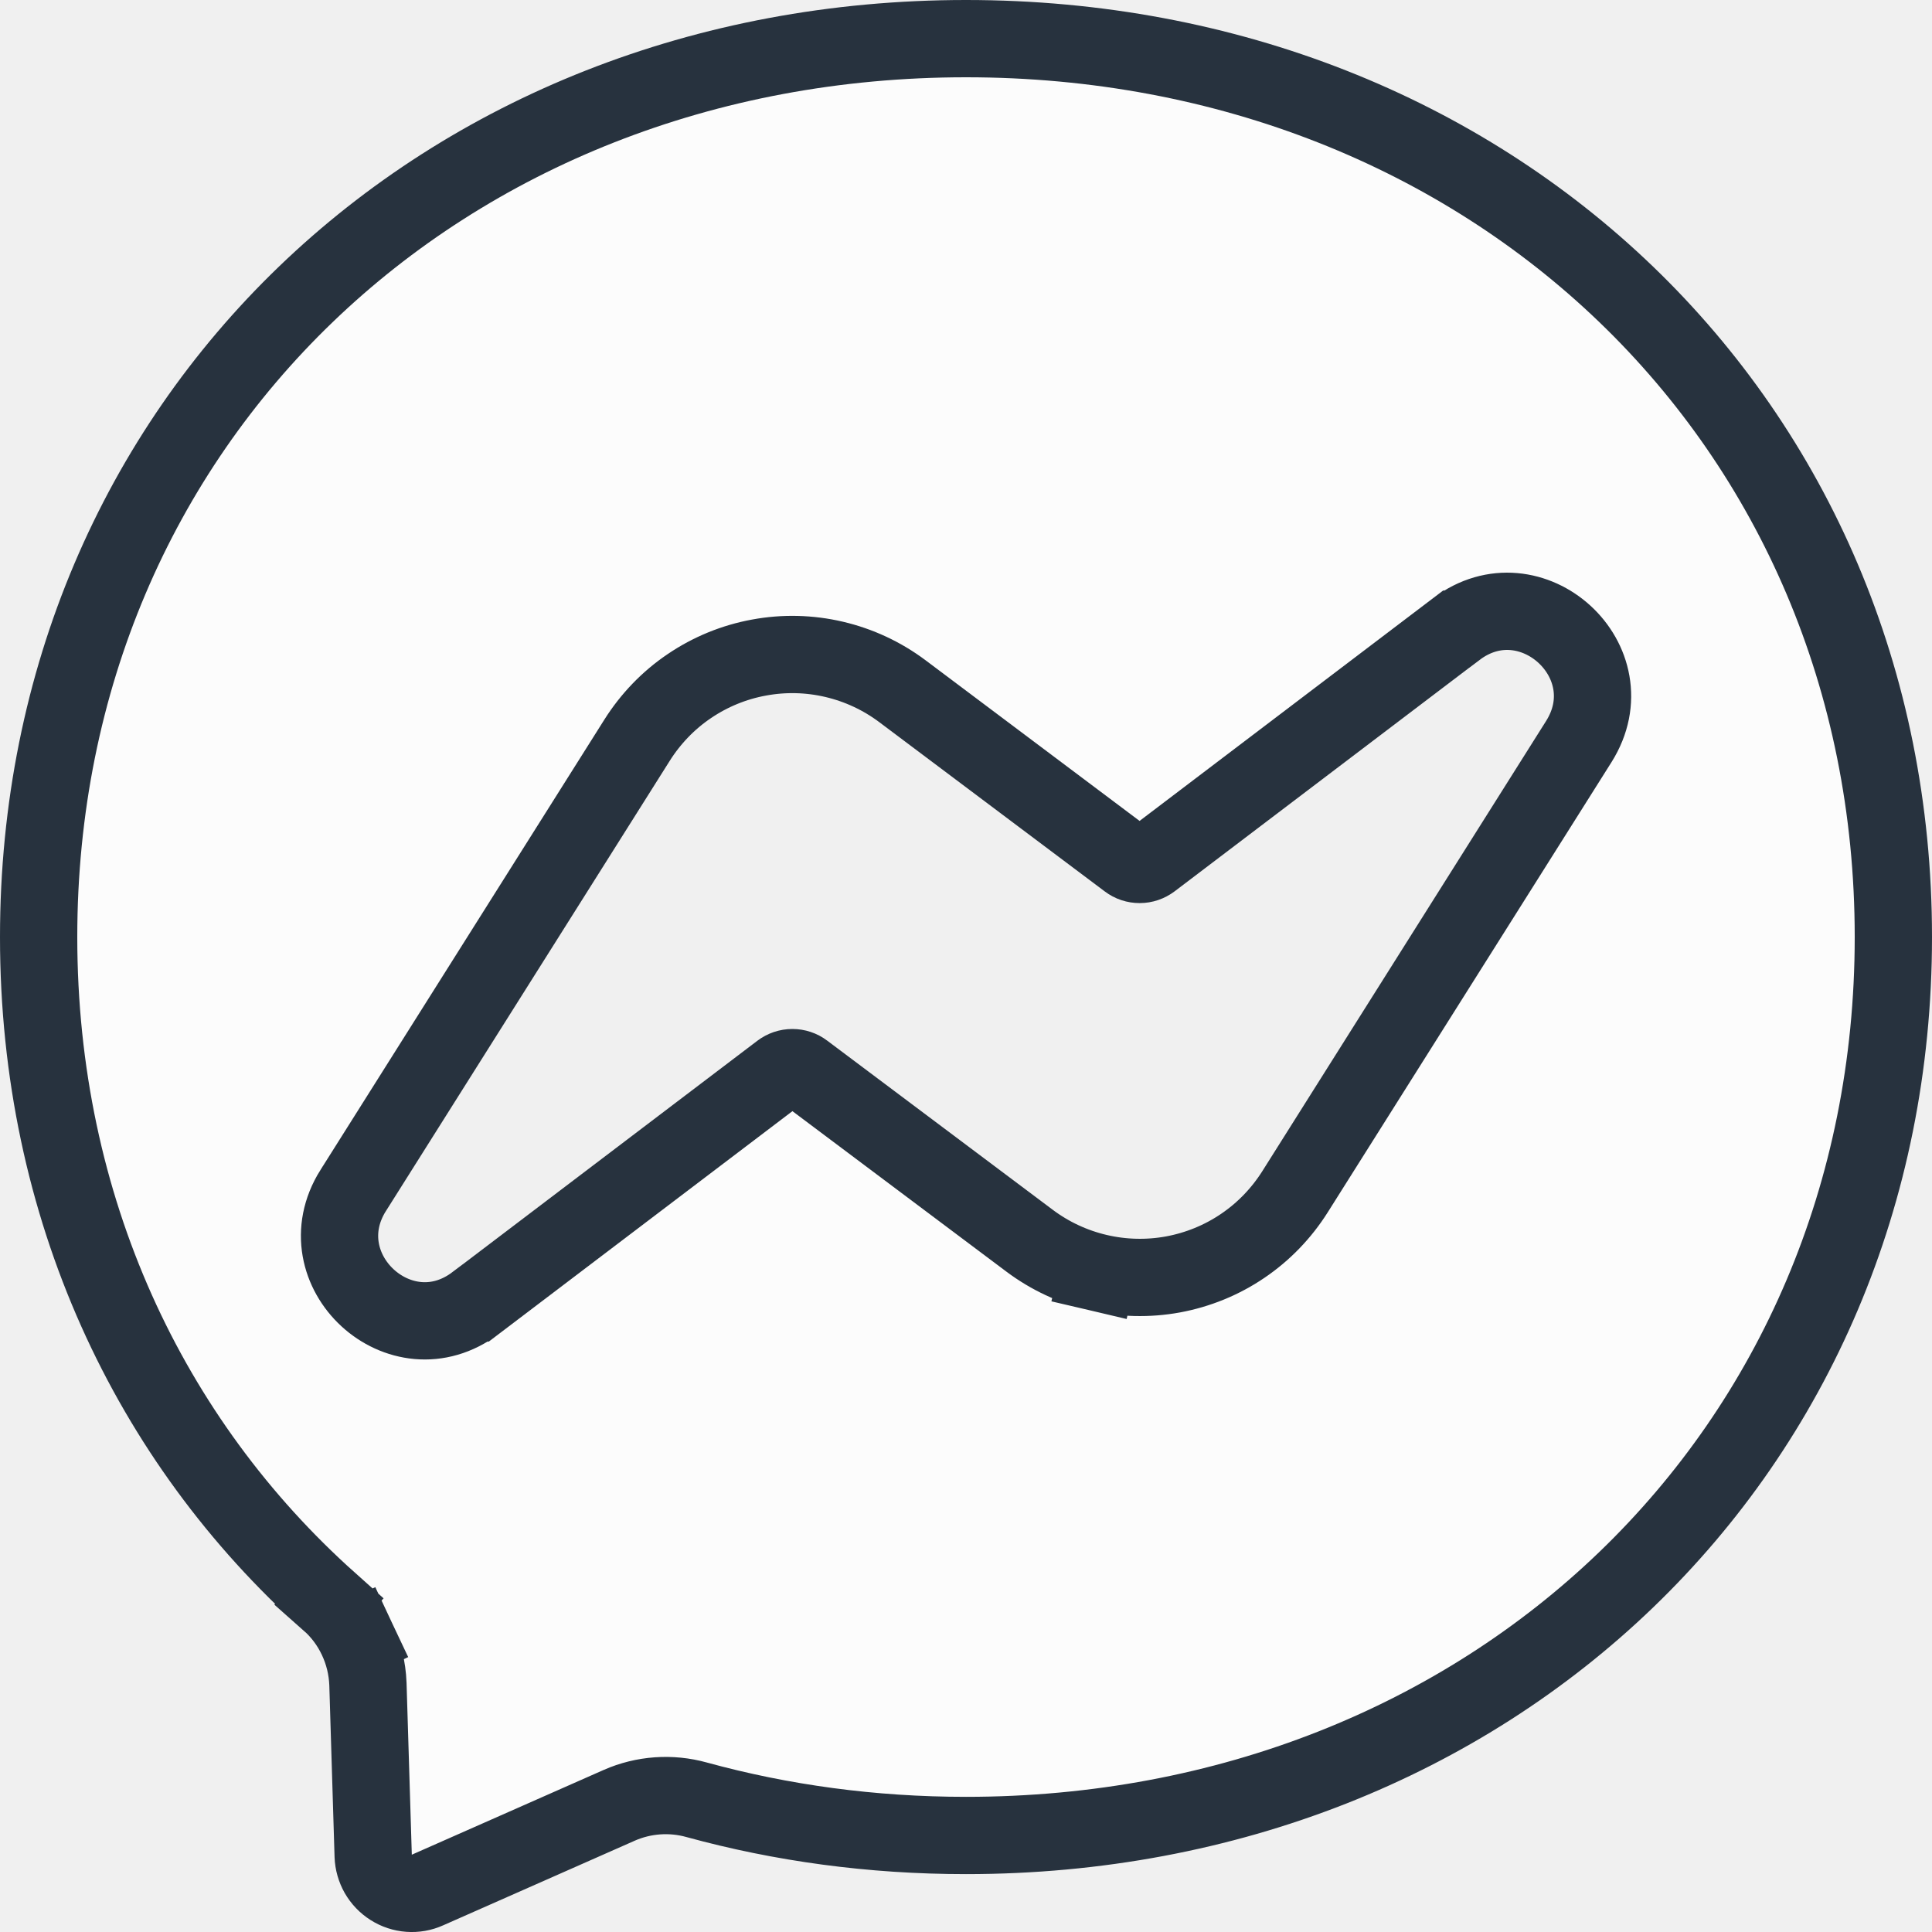
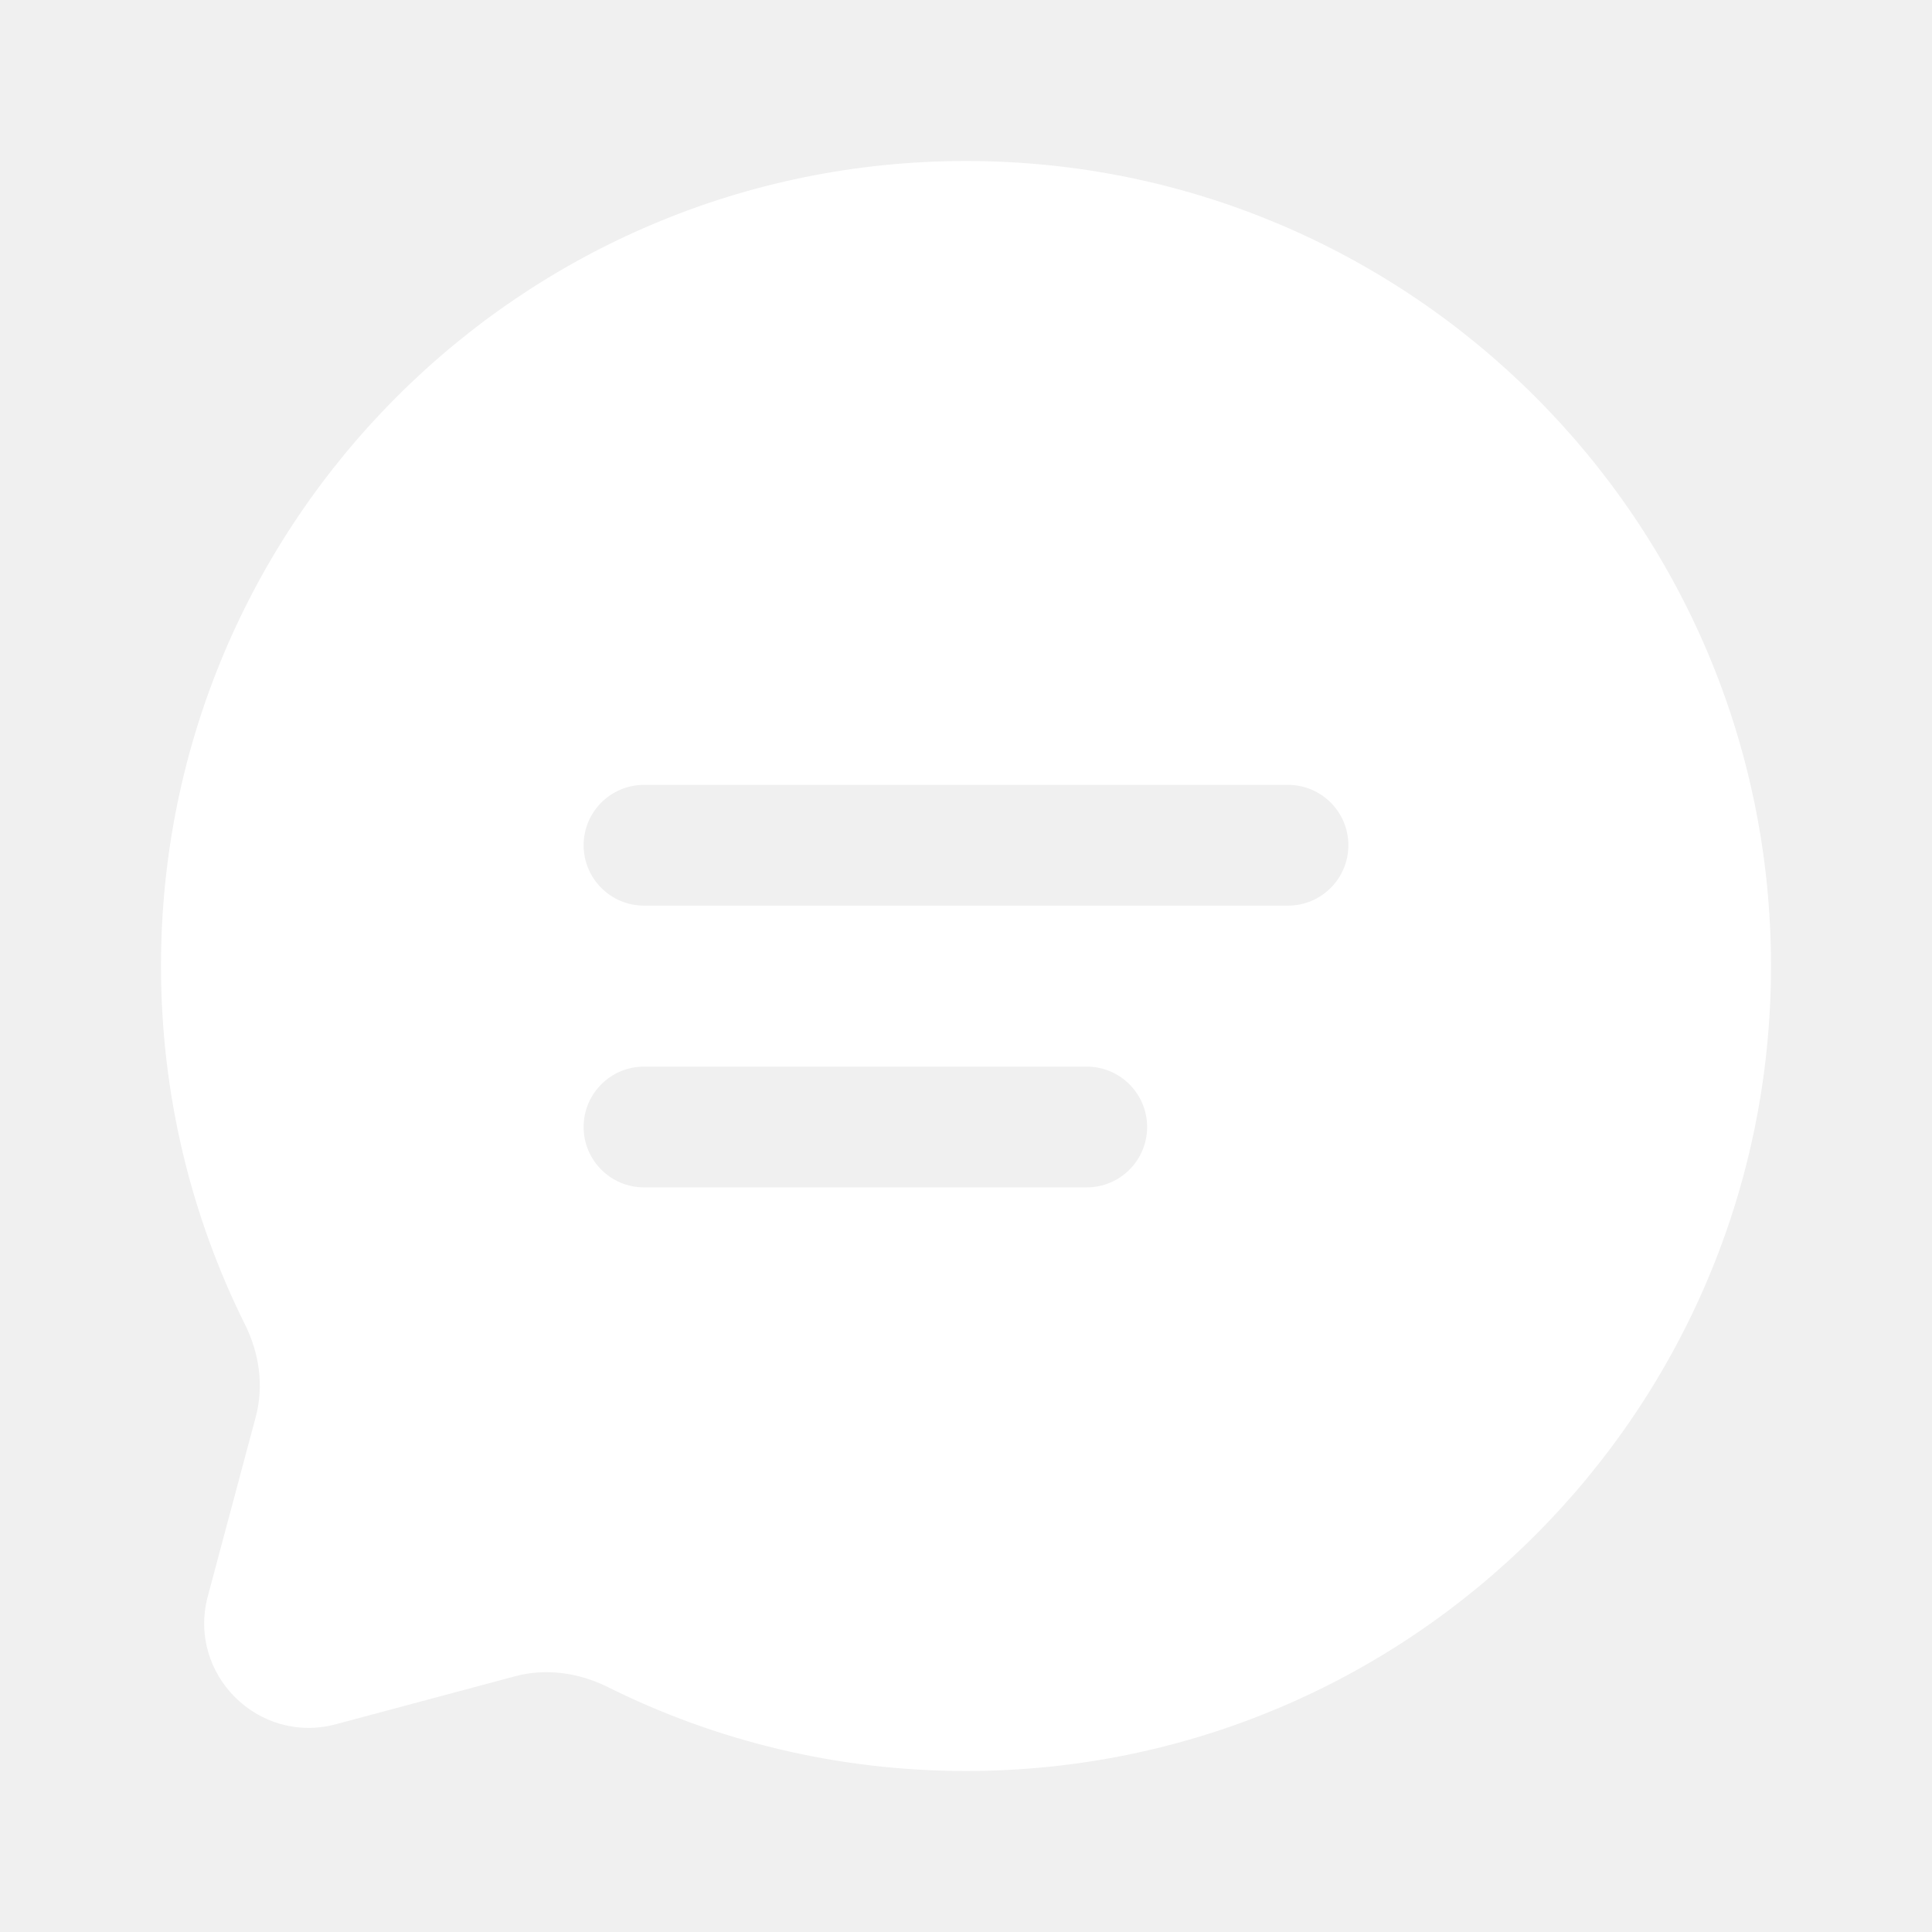
- <svg xmlns="http://www.w3.org/2000/svg" width="25" height="25" viewBox="0 0 25 25" fill="none">
-   <path d="M8.014 23.36L8.012 23.361L5.531 24.457C5.456 24.491 5.374 24.505 5.293 24.499C5.211 24.493 5.132 24.467 5.063 24.423C4.993 24.379 4.936 24.319 4.895 24.248C4.855 24.177 4.832 24.097 4.829 24.015L4.829 24.015L4.761 21.792L4.761 21.79C4.753 21.586 4.705 21.387 4.618 21.203L4.166 21.416L4.618 21.203C4.532 21.019 4.409 20.855 4.256 20.72L3.925 21.095L4.258 20.722C1.933 18.642 0.5 15.627 0.5 12.125C0.5 5.452 5.716 0.5 12.5 0.5C19.284 0.5 24.5 5.452 24.5 12.125C24.5 18.799 19.284 23.751 12.5 23.751C11.279 23.751 10.111 23.59 9.014 23.289C8.683 23.197 8.329 23.222 8.014 23.36ZM8.243 9.579L8.243 9.579L4.571 15.404L4.57 15.405C3.925 16.433 5.184 17.596 6.156 16.86L6.157 16.86L10.102 13.866L10.102 13.866C10.146 13.833 10.198 13.815 10.253 13.815C10.307 13.815 10.36 13.832 10.403 13.865C10.403 13.865 10.403 13.865 10.403 13.865L13.323 16.055L13.323 16.055C13.586 16.252 13.886 16.392 14.206 16.467L14.32 15.981L14.206 16.467C14.525 16.542 14.857 16.55 15.179 16.491C15.502 16.431 15.809 16.306 16.08 16.122C16.352 15.938 16.582 15.699 16.757 15.422L16.757 15.422L20.429 9.597C20.429 9.597 20.429 9.597 20.429 9.597C21.08 8.564 19.811 7.408 18.844 8.141L18.843 8.141L14.898 11.135L14.898 11.135C14.854 11.168 14.802 11.186 14.747 11.186C14.693 11.186 14.64 11.169 14.597 11.136C14.597 11.136 14.597 11.136 14.597 11.136L11.677 8.944L11.677 8.944C11.414 8.747 11.114 8.607 10.794 8.532C10.475 8.457 10.143 8.449 9.821 8.509C9.498 8.568 9.191 8.694 8.92 8.878C8.647 9.062 8.417 9.303 8.243 9.579Z" fill="#FCFCFC" stroke="#27323E" />
+ <svg xmlns="http://www.w3.org/2000/svg" width="64px" height="64px" viewBox="0 0 24 24" fill="none">
+   <g id="SVGRepo_bgCarrier" stroke-width="0" />
+   <g id="SVGRepo_tracerCarrier" stroke-linecap="round" stroke-linejoin="round" />
+   <g id="SVGRepo_iconCarrier">
+     <path fill-rule="evenodd" clip-rule="evenodd" d="M12 22C17.523 22 22 17.523 22 12C22 6.477 17.523 2 12 2C6.477 2 2 6.477 2 12C2 13.6 2.376 15.112 3.043 16.453C3.221 16.809 3.28 17.216 3.177 17.601L2.582 19.827C2.323 20.793 3.207 21.677 4.173 21.419L6.399 20.823C6.784 20.72 7.191 20.779 7.548 20.956C8.888 21.624 10.4 22 12 22ZM8 13.25C7.586 13.25 7.25 13.586 7.25 14C7.25 14.414 7.586 14.75 8 14.75H13.5C13.914 14.75 14.25 14.414 14.25 14C14.25 13.586 13.914 13.25 13.5 13.25H8ZM7.25 10.5C7.25 10.086 7.586 9.75 8 9.75H16C16.414 9.75 16.75 10.086 16.75 10.5C16.75 10.914 16.414 11.25 16 11.25H8C7.586 11.25 7.25 10.914 7.25 10.5Z" fill="#ffffff" />
+   </g>
</svg>
